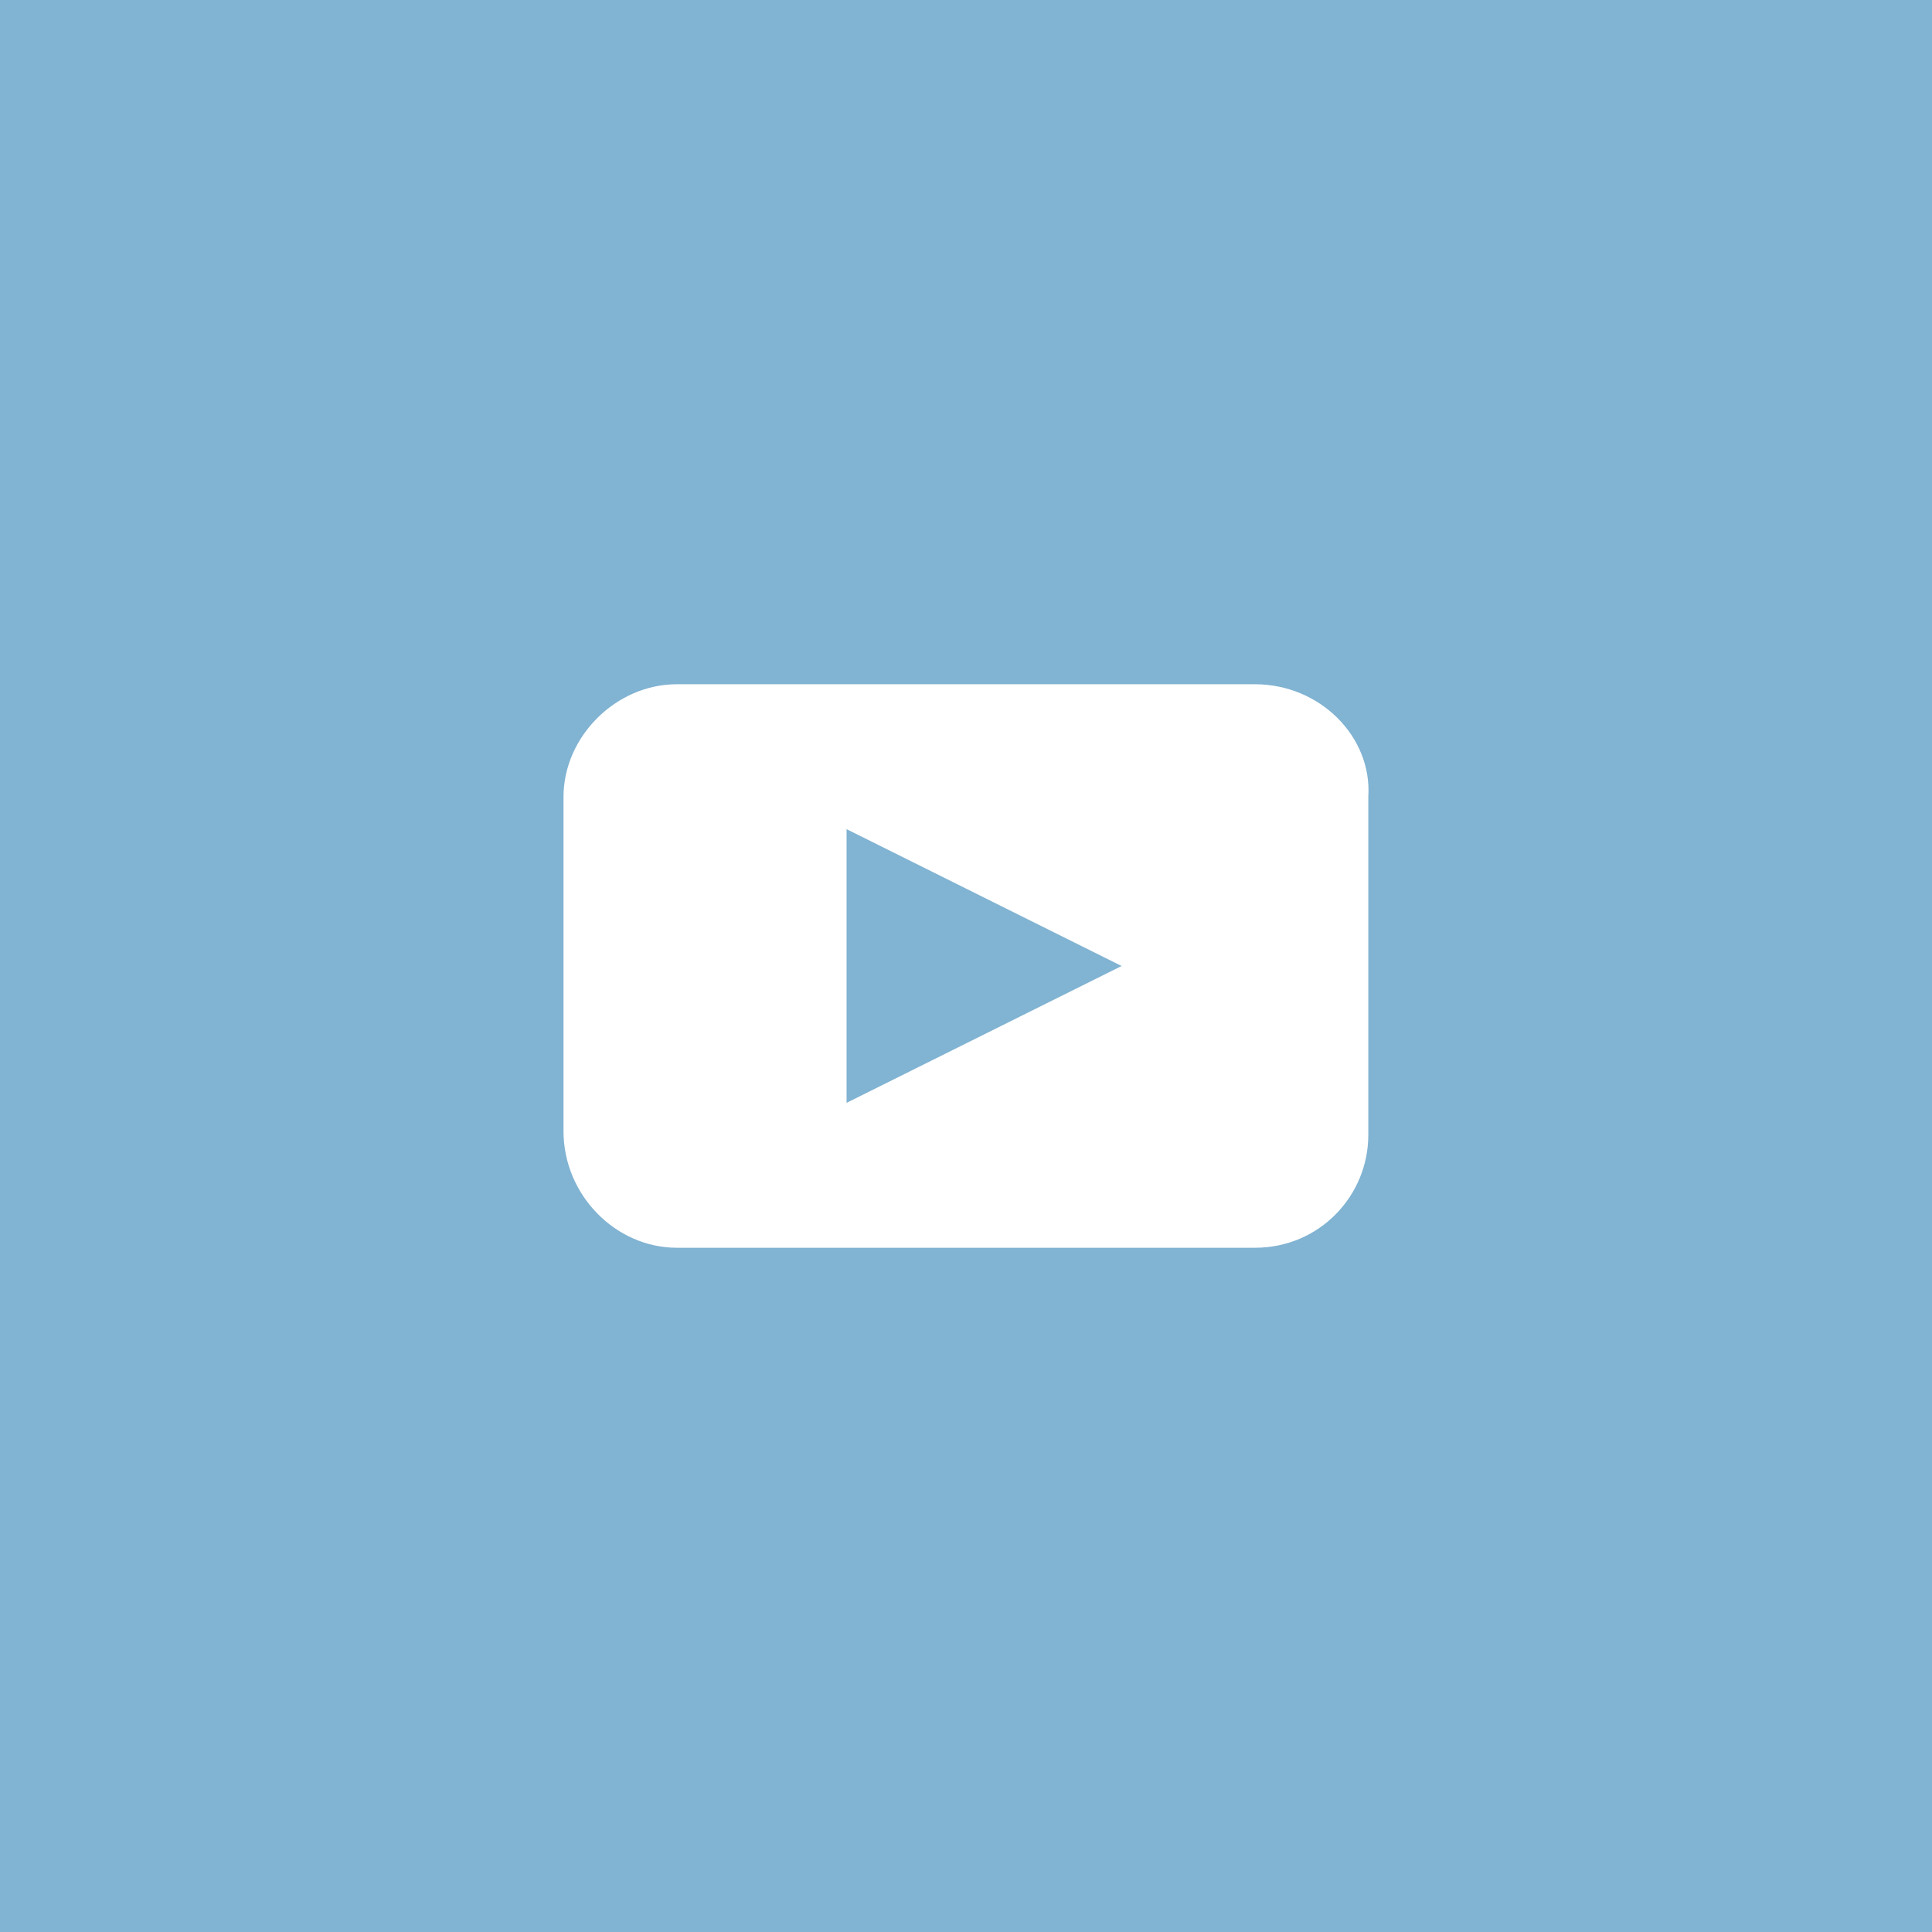
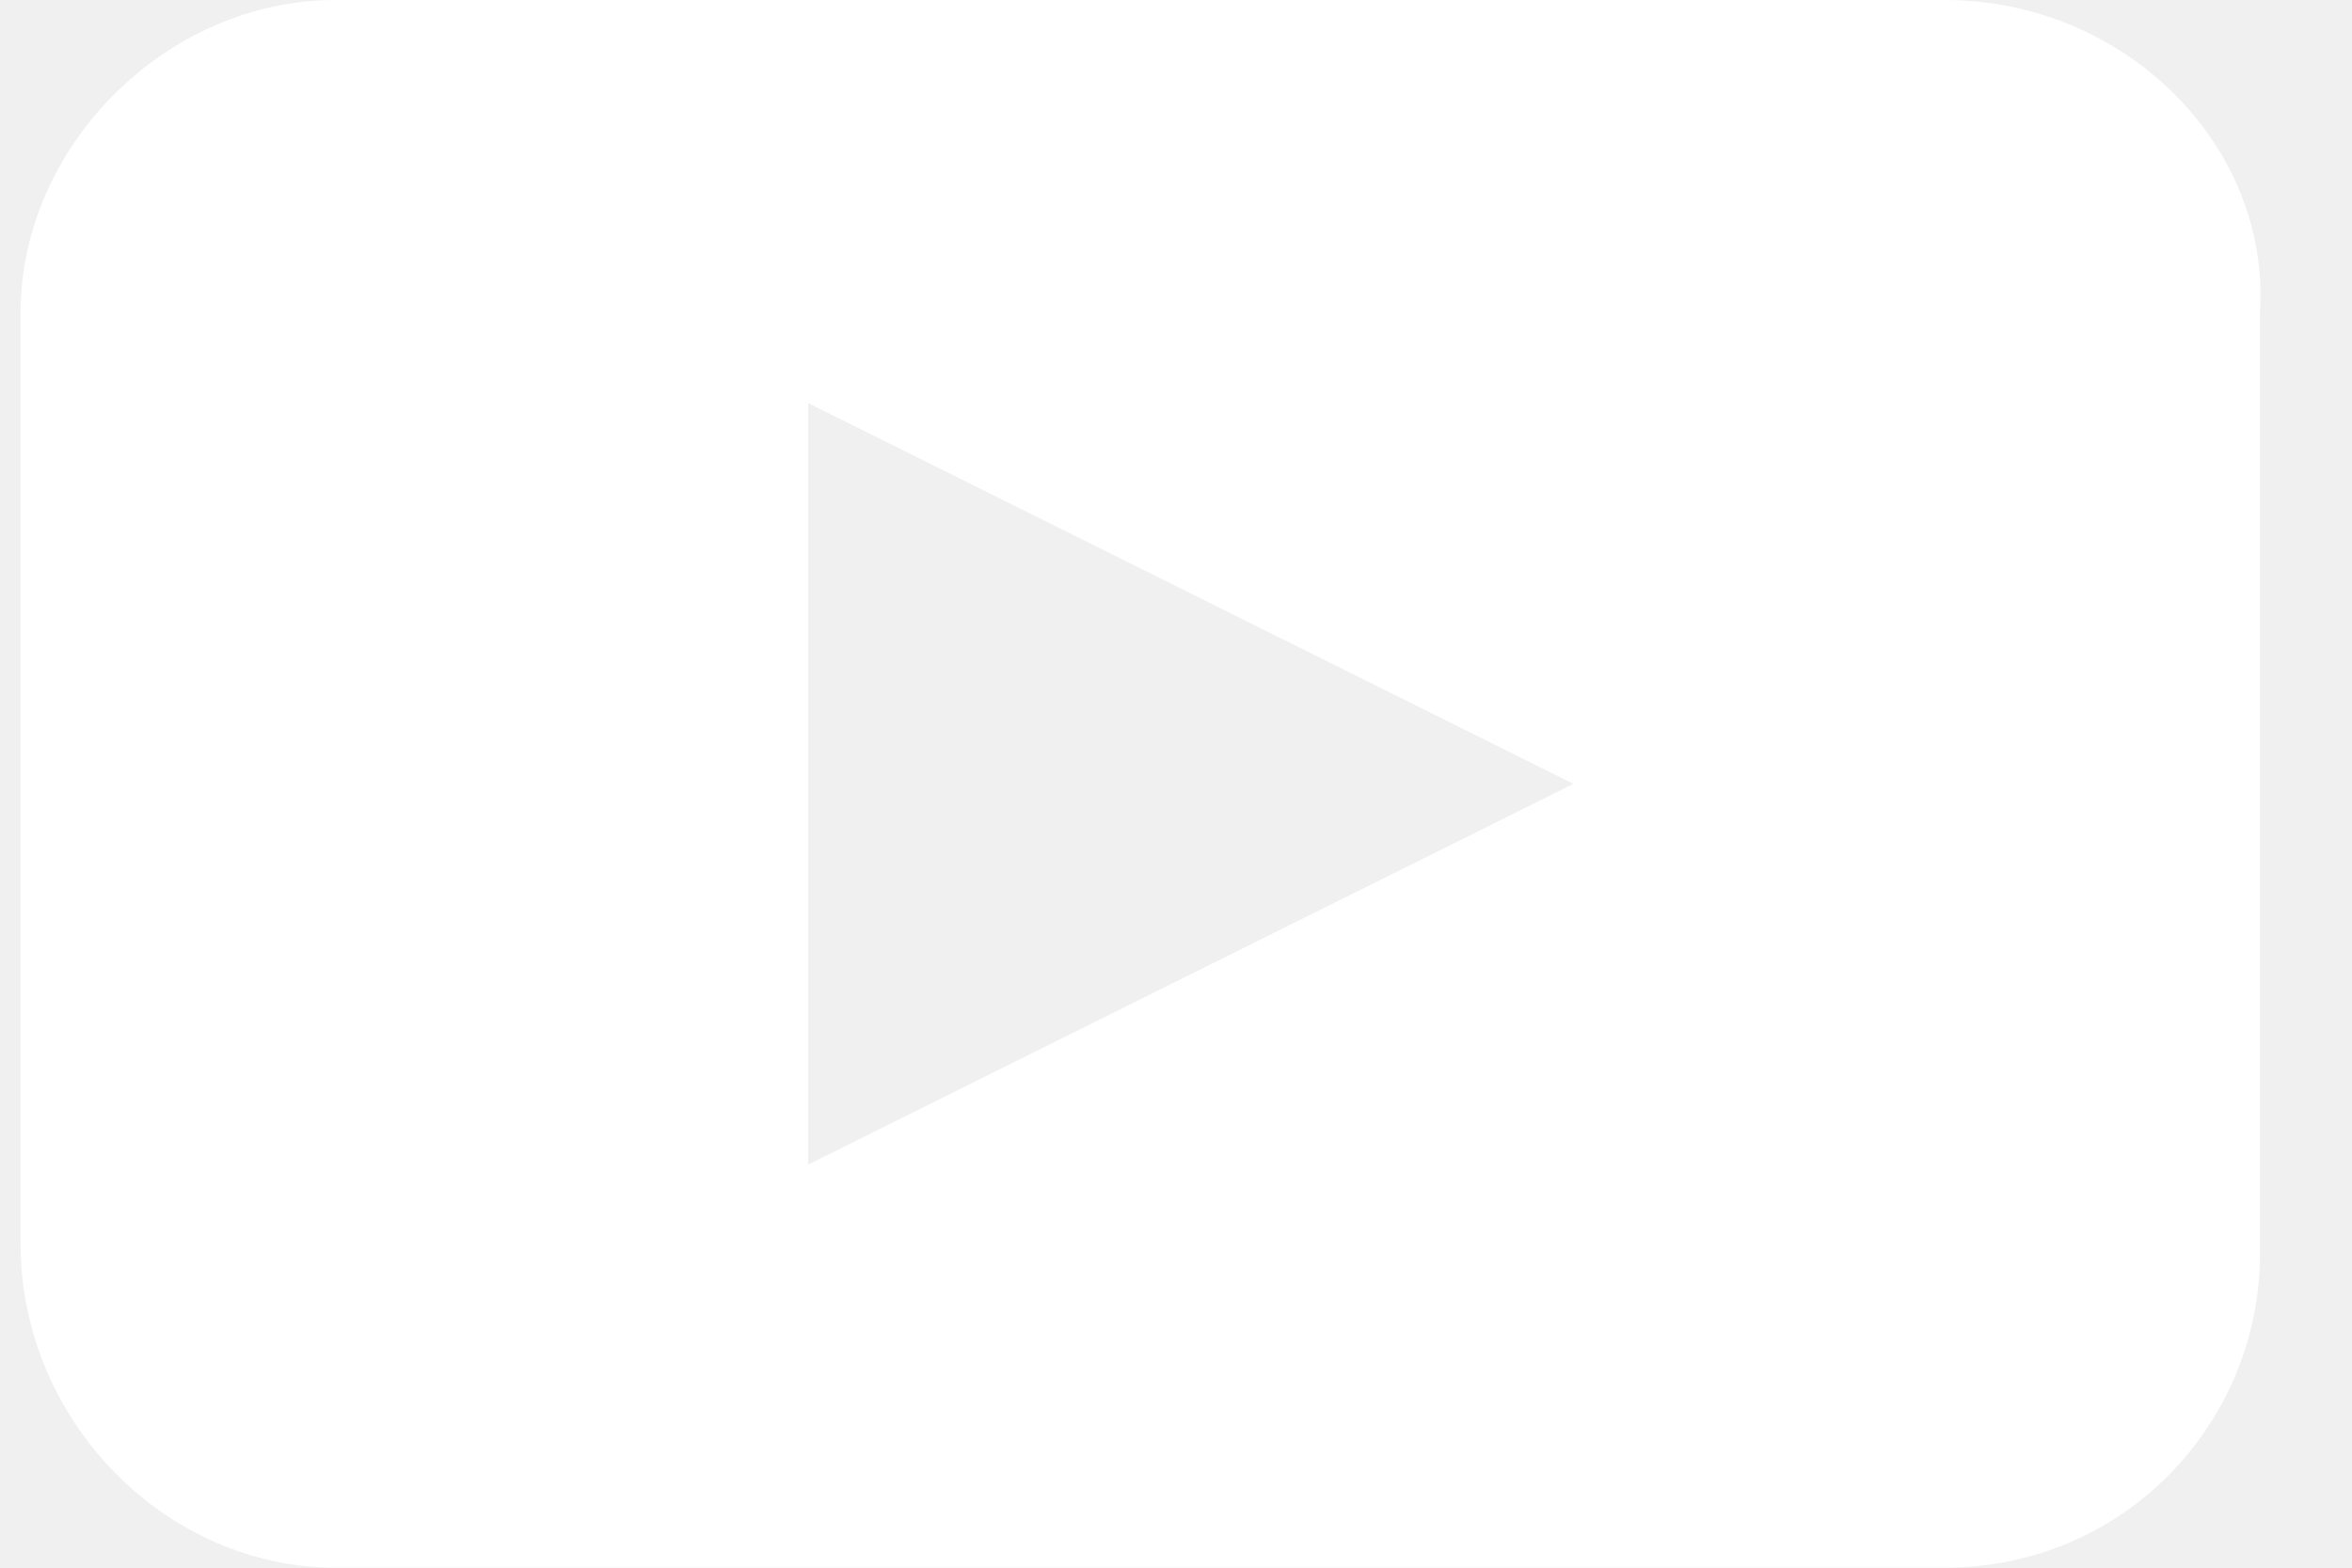
- <svg xmlns="http://www.w3.org/2000/svg" width="48" height="48" viewBox="0 0 48 48" fill="none">
-   <rect width="48" height="48" fill="#81B3D2" />
-   <path d="M31.181 17H16.813C15.306 17 14 18.3 14 19.8V28.1C14 29.7 15.306 31 16.813 31H31.181C32.789 31 33.995 29.7 33.995 28.2V19.8C34.095 18.3 32.789 17 31.181 17ZM21.033 27.4V20.6L27.866 24L21.033 27.4Z" fill="white" />
+ <svg xmlns="http://www.w3.org/2000/svg" width="21" height="14" viewBox="0 0 21 14" fill="none">
+   <path d="M17.364 0H2.996C1.489 0 0.183 1.3 0.183 2.8V11.1C0.183 12.7 1.489 14 2.996 14H17.364C18.972 14 20.178 12.7 20.178 11.2V2.8C20.278 1.3 18.972 0 17.364 0ZM7.216 10.4V3.6L14.049 7L7.216 10.4Z" fill="white" />
</svg>
